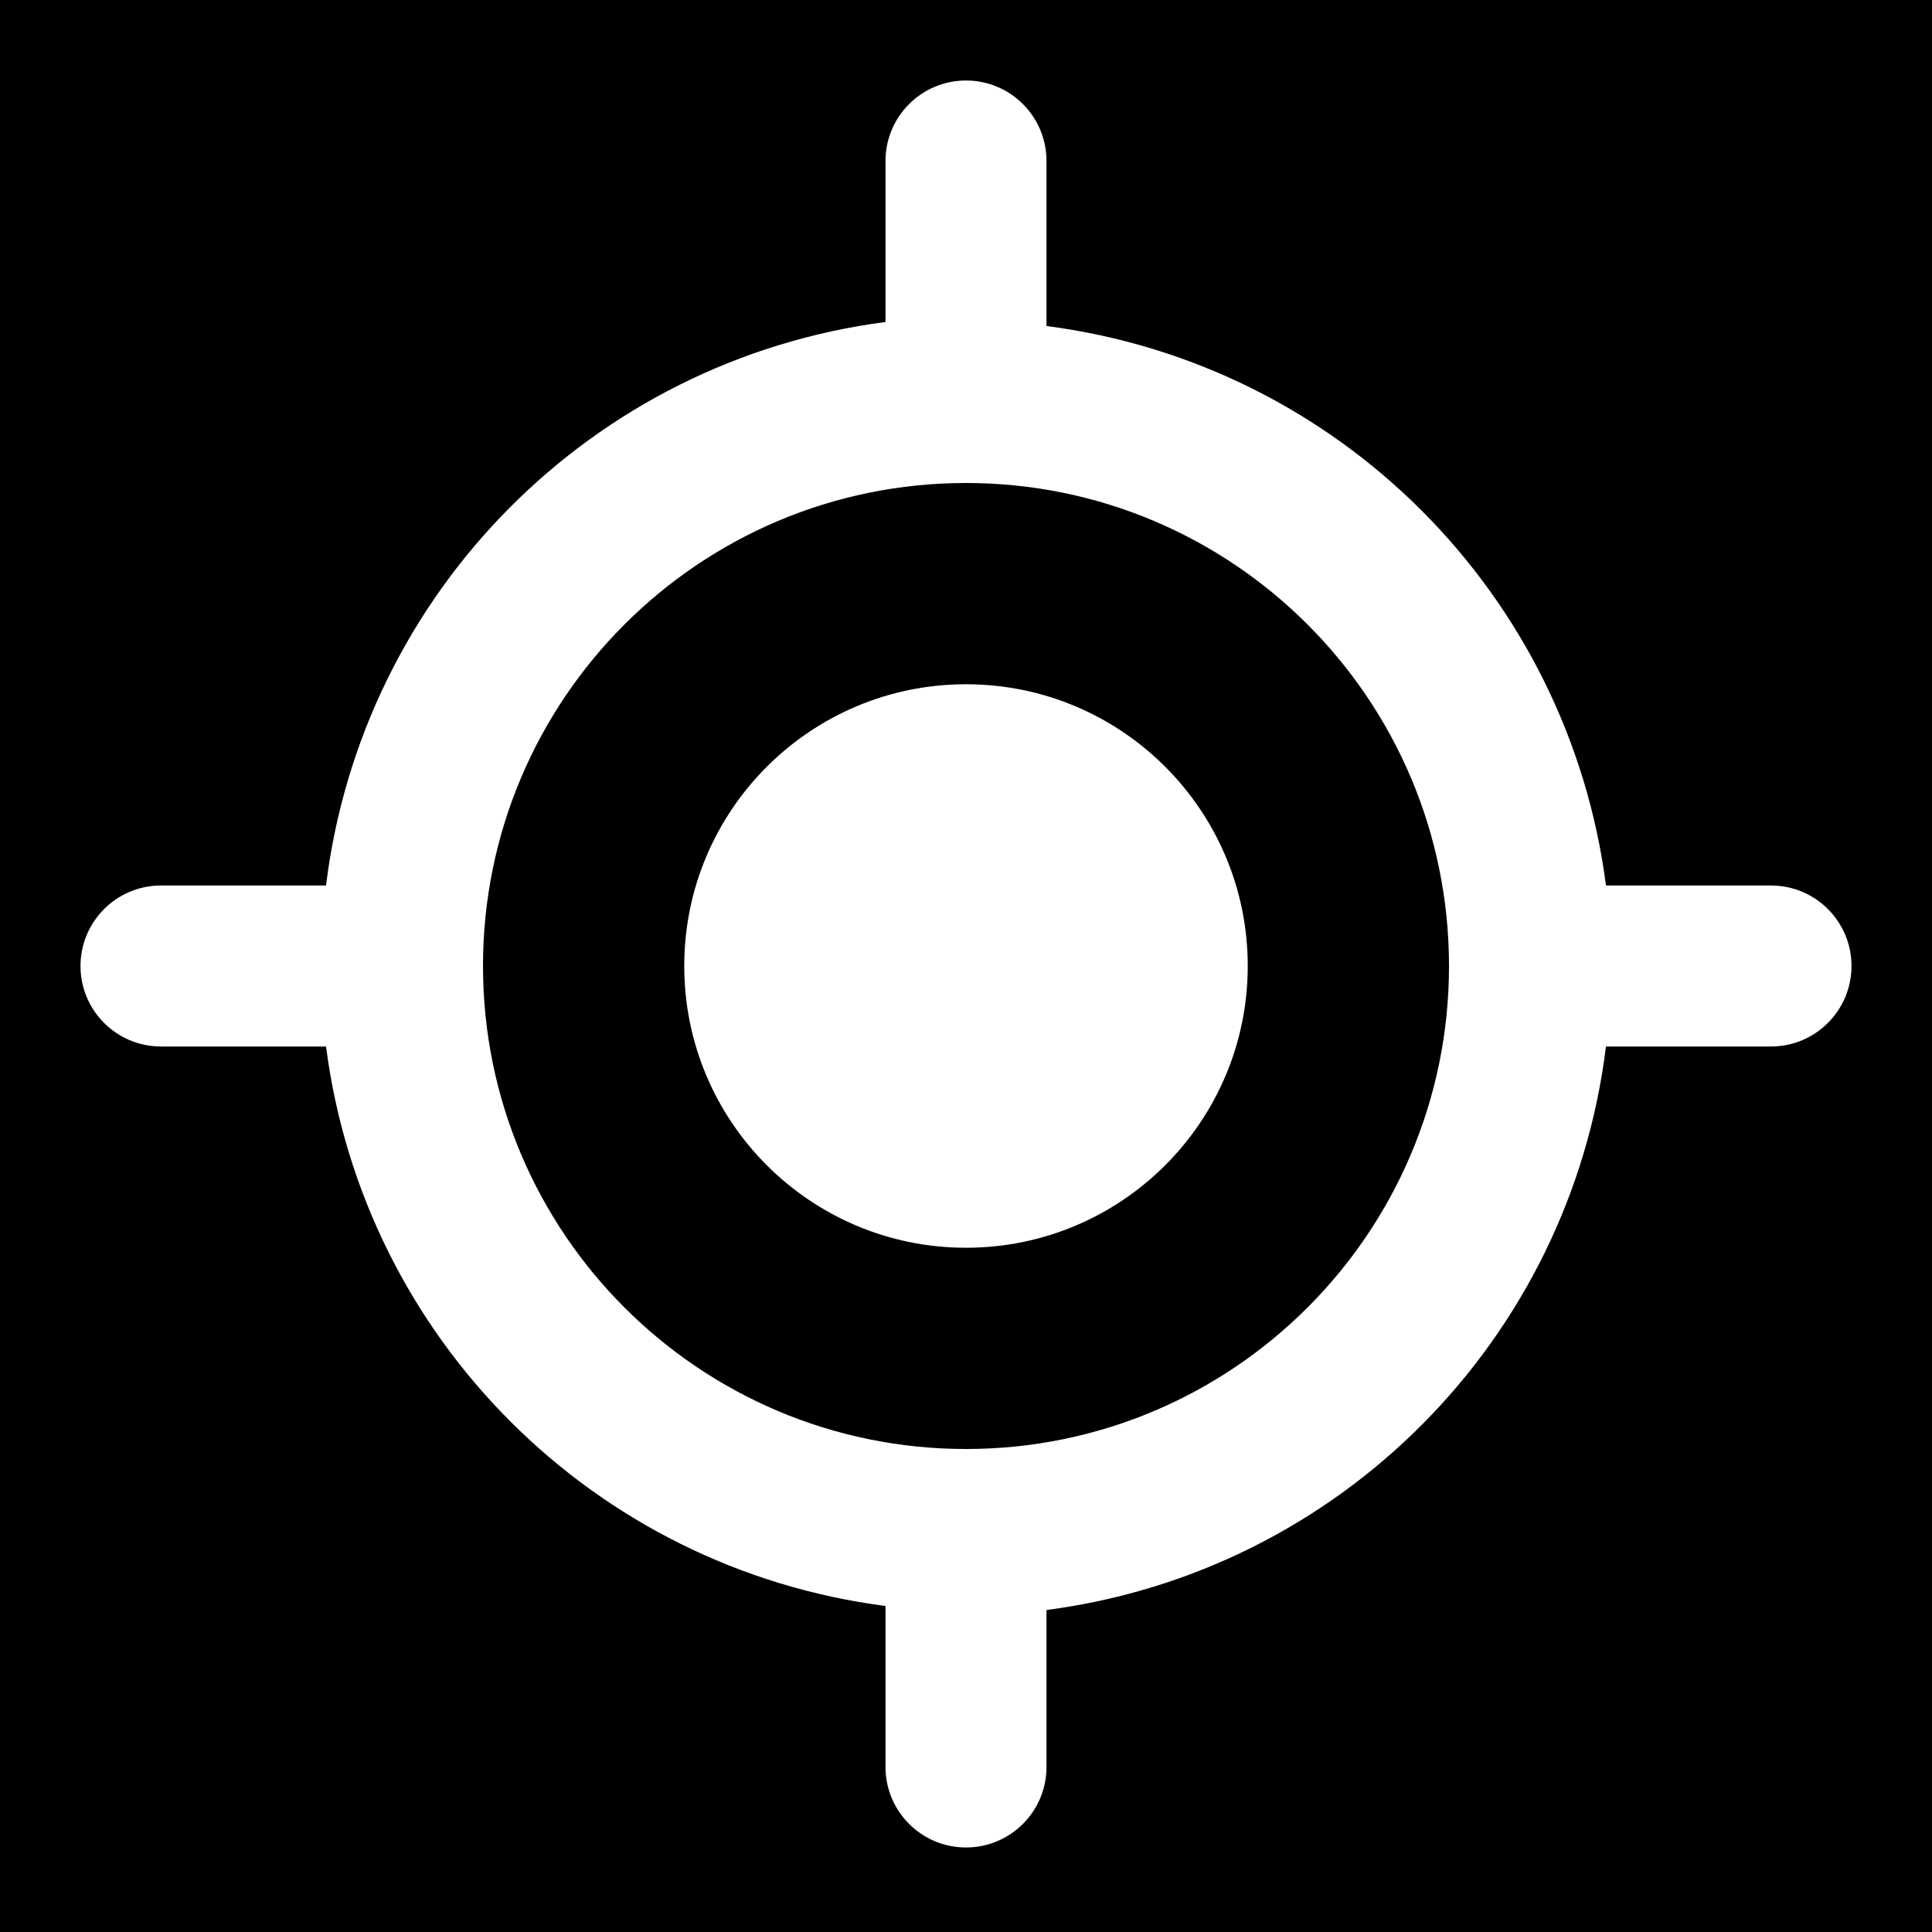
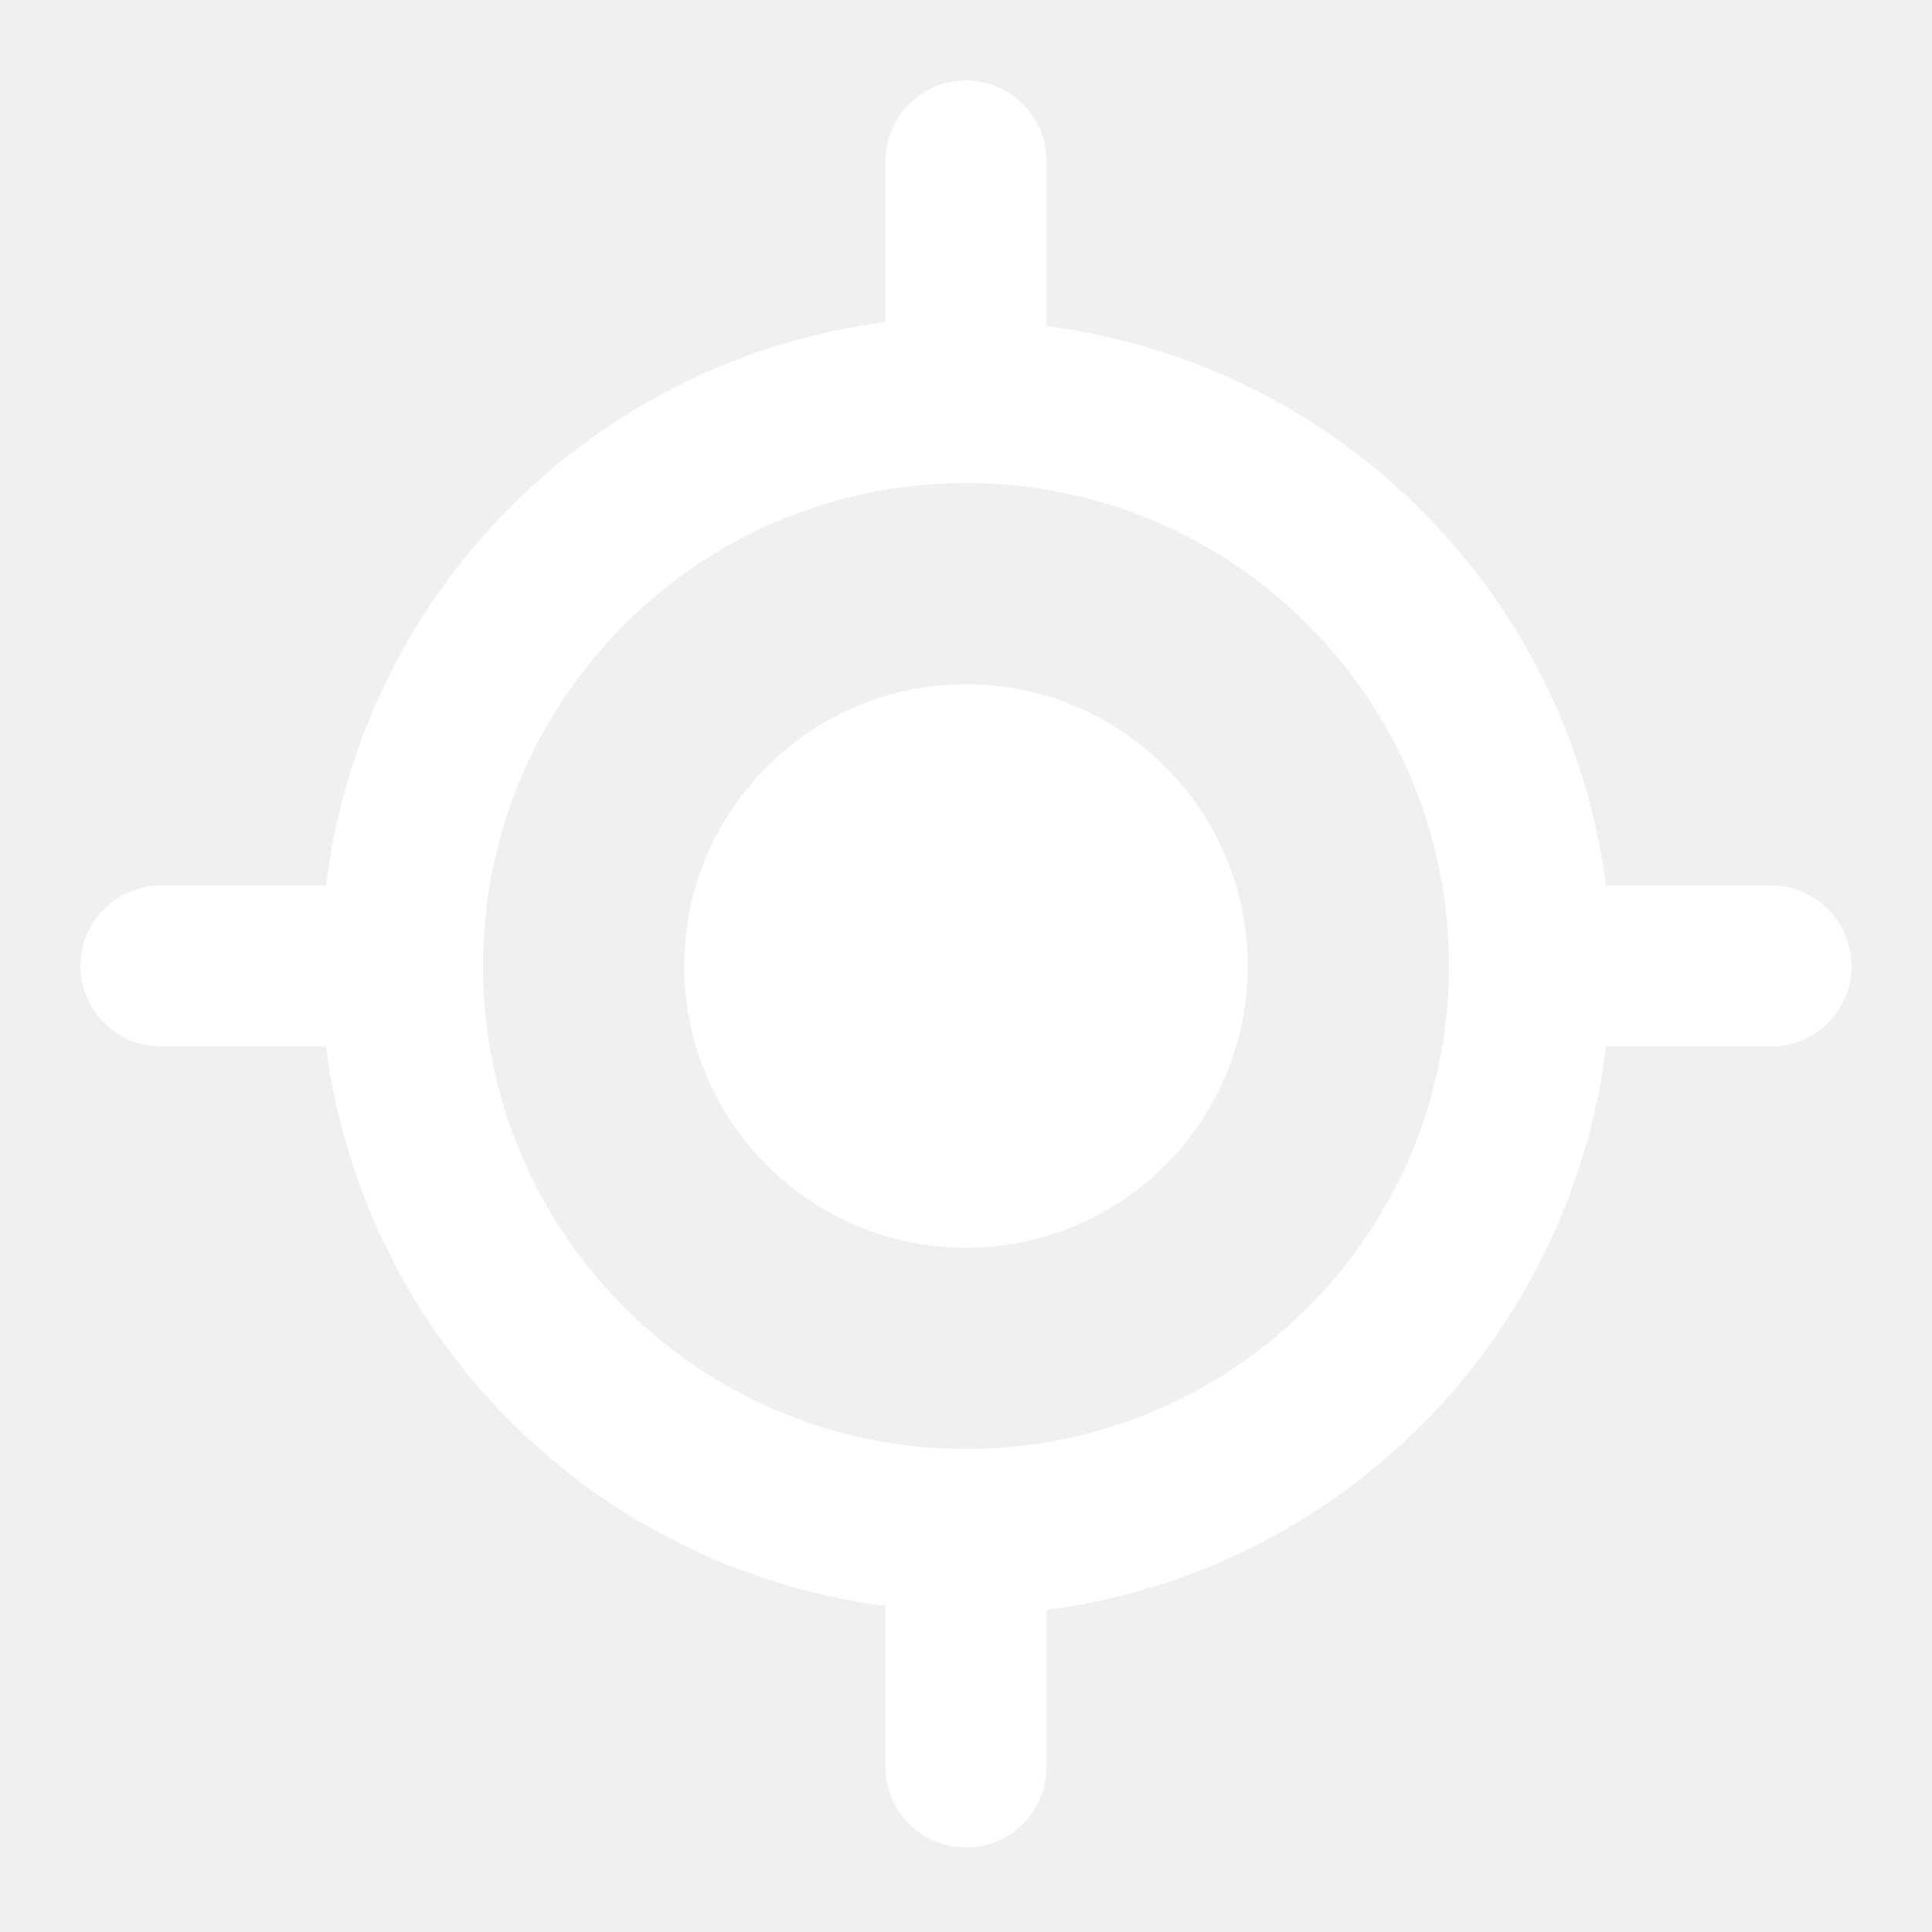
<svg xmlns="http://www.w3.org/2000/svg" height="48" viewBox="0 0 48 48" width="48">
-   <path d="m0 0h48v48h-48z" fill="black" />
+   <path d="m0 0h48v48h-48z" fill="none" />
  <path d="m44 22h-4.1a16.1 16.1 0 0 0 -13.9-13.9v-4.1a2 2 0 0 0 -4 0v4a16.1 16.1 0 0 0 -13.9 14h-4.1a2 2 0 0 0 0 4h4.1a16.1 16.1 0 0 0 13.9 13.9v4a2 2 0 0 0 4 0v-3.9a16.1 16.1 0 0 0 13.9-14h4.1a2 2 0 0 0 0-4zm-20 14a12 12 0 1 1 12-12 12 12 0 0 1 -12 12z" fill="white" />
  <circle cx="24" cy="24" r="7" fill="white" />
</svg>
